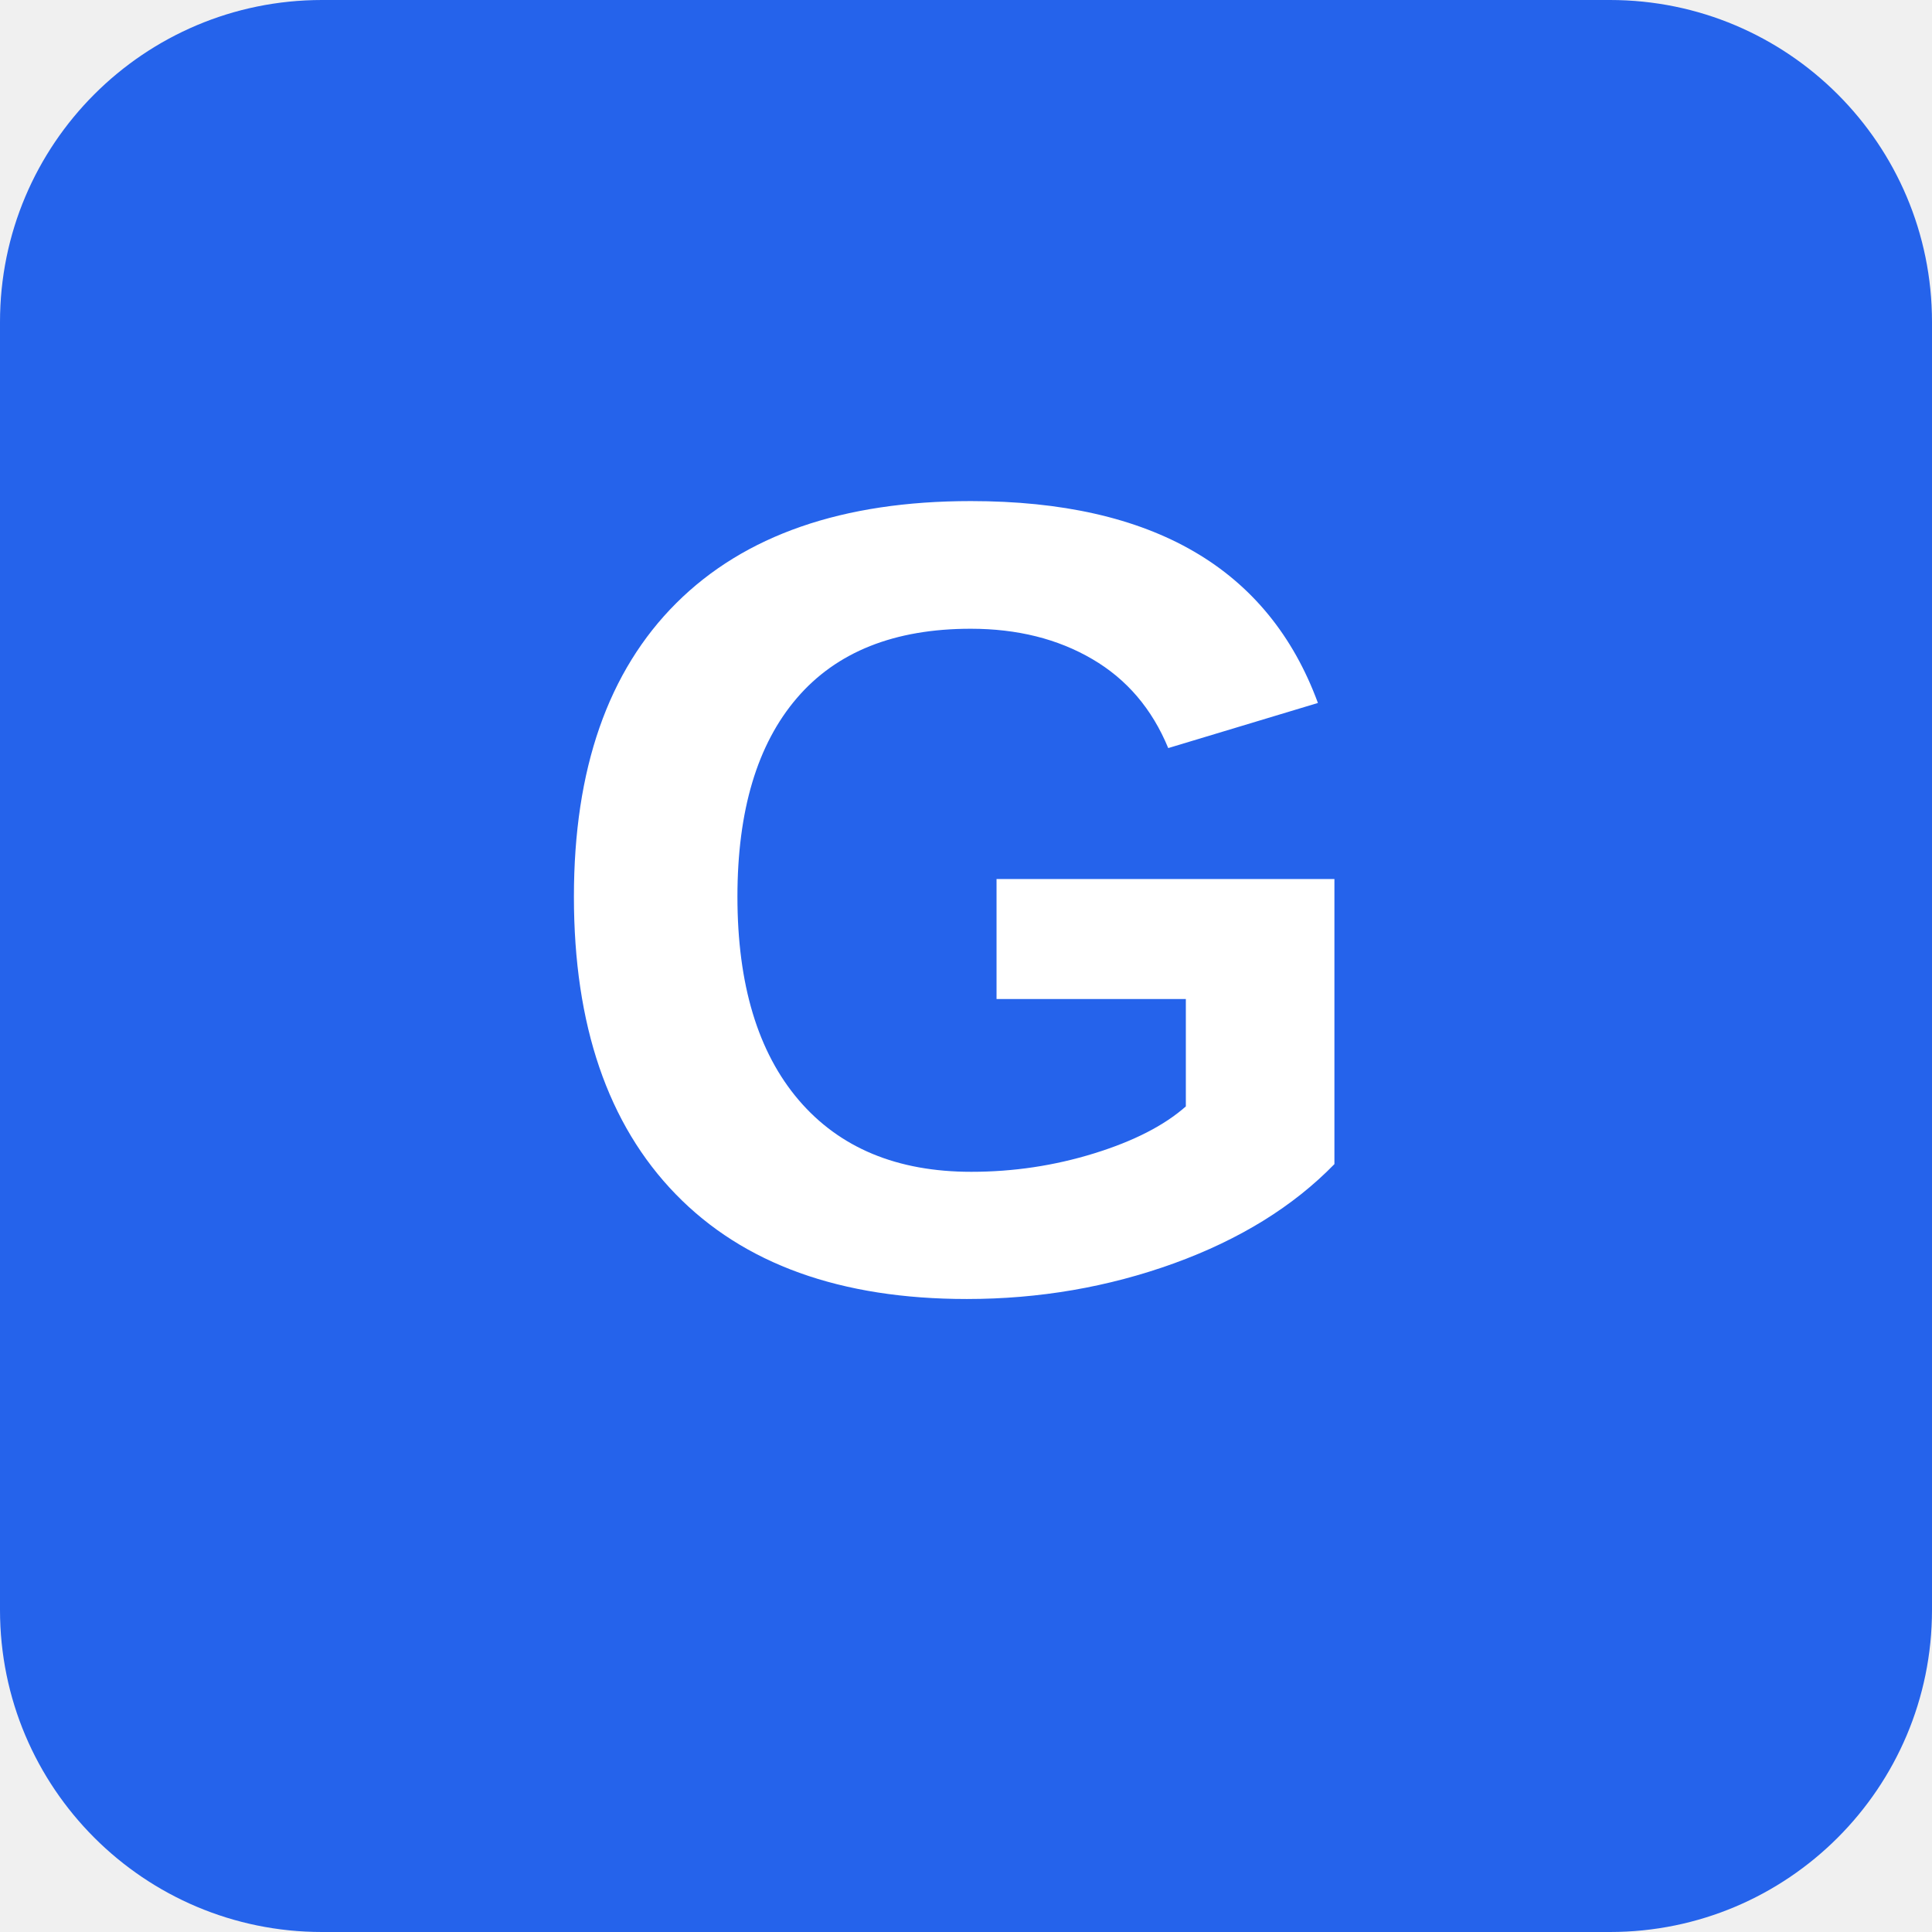
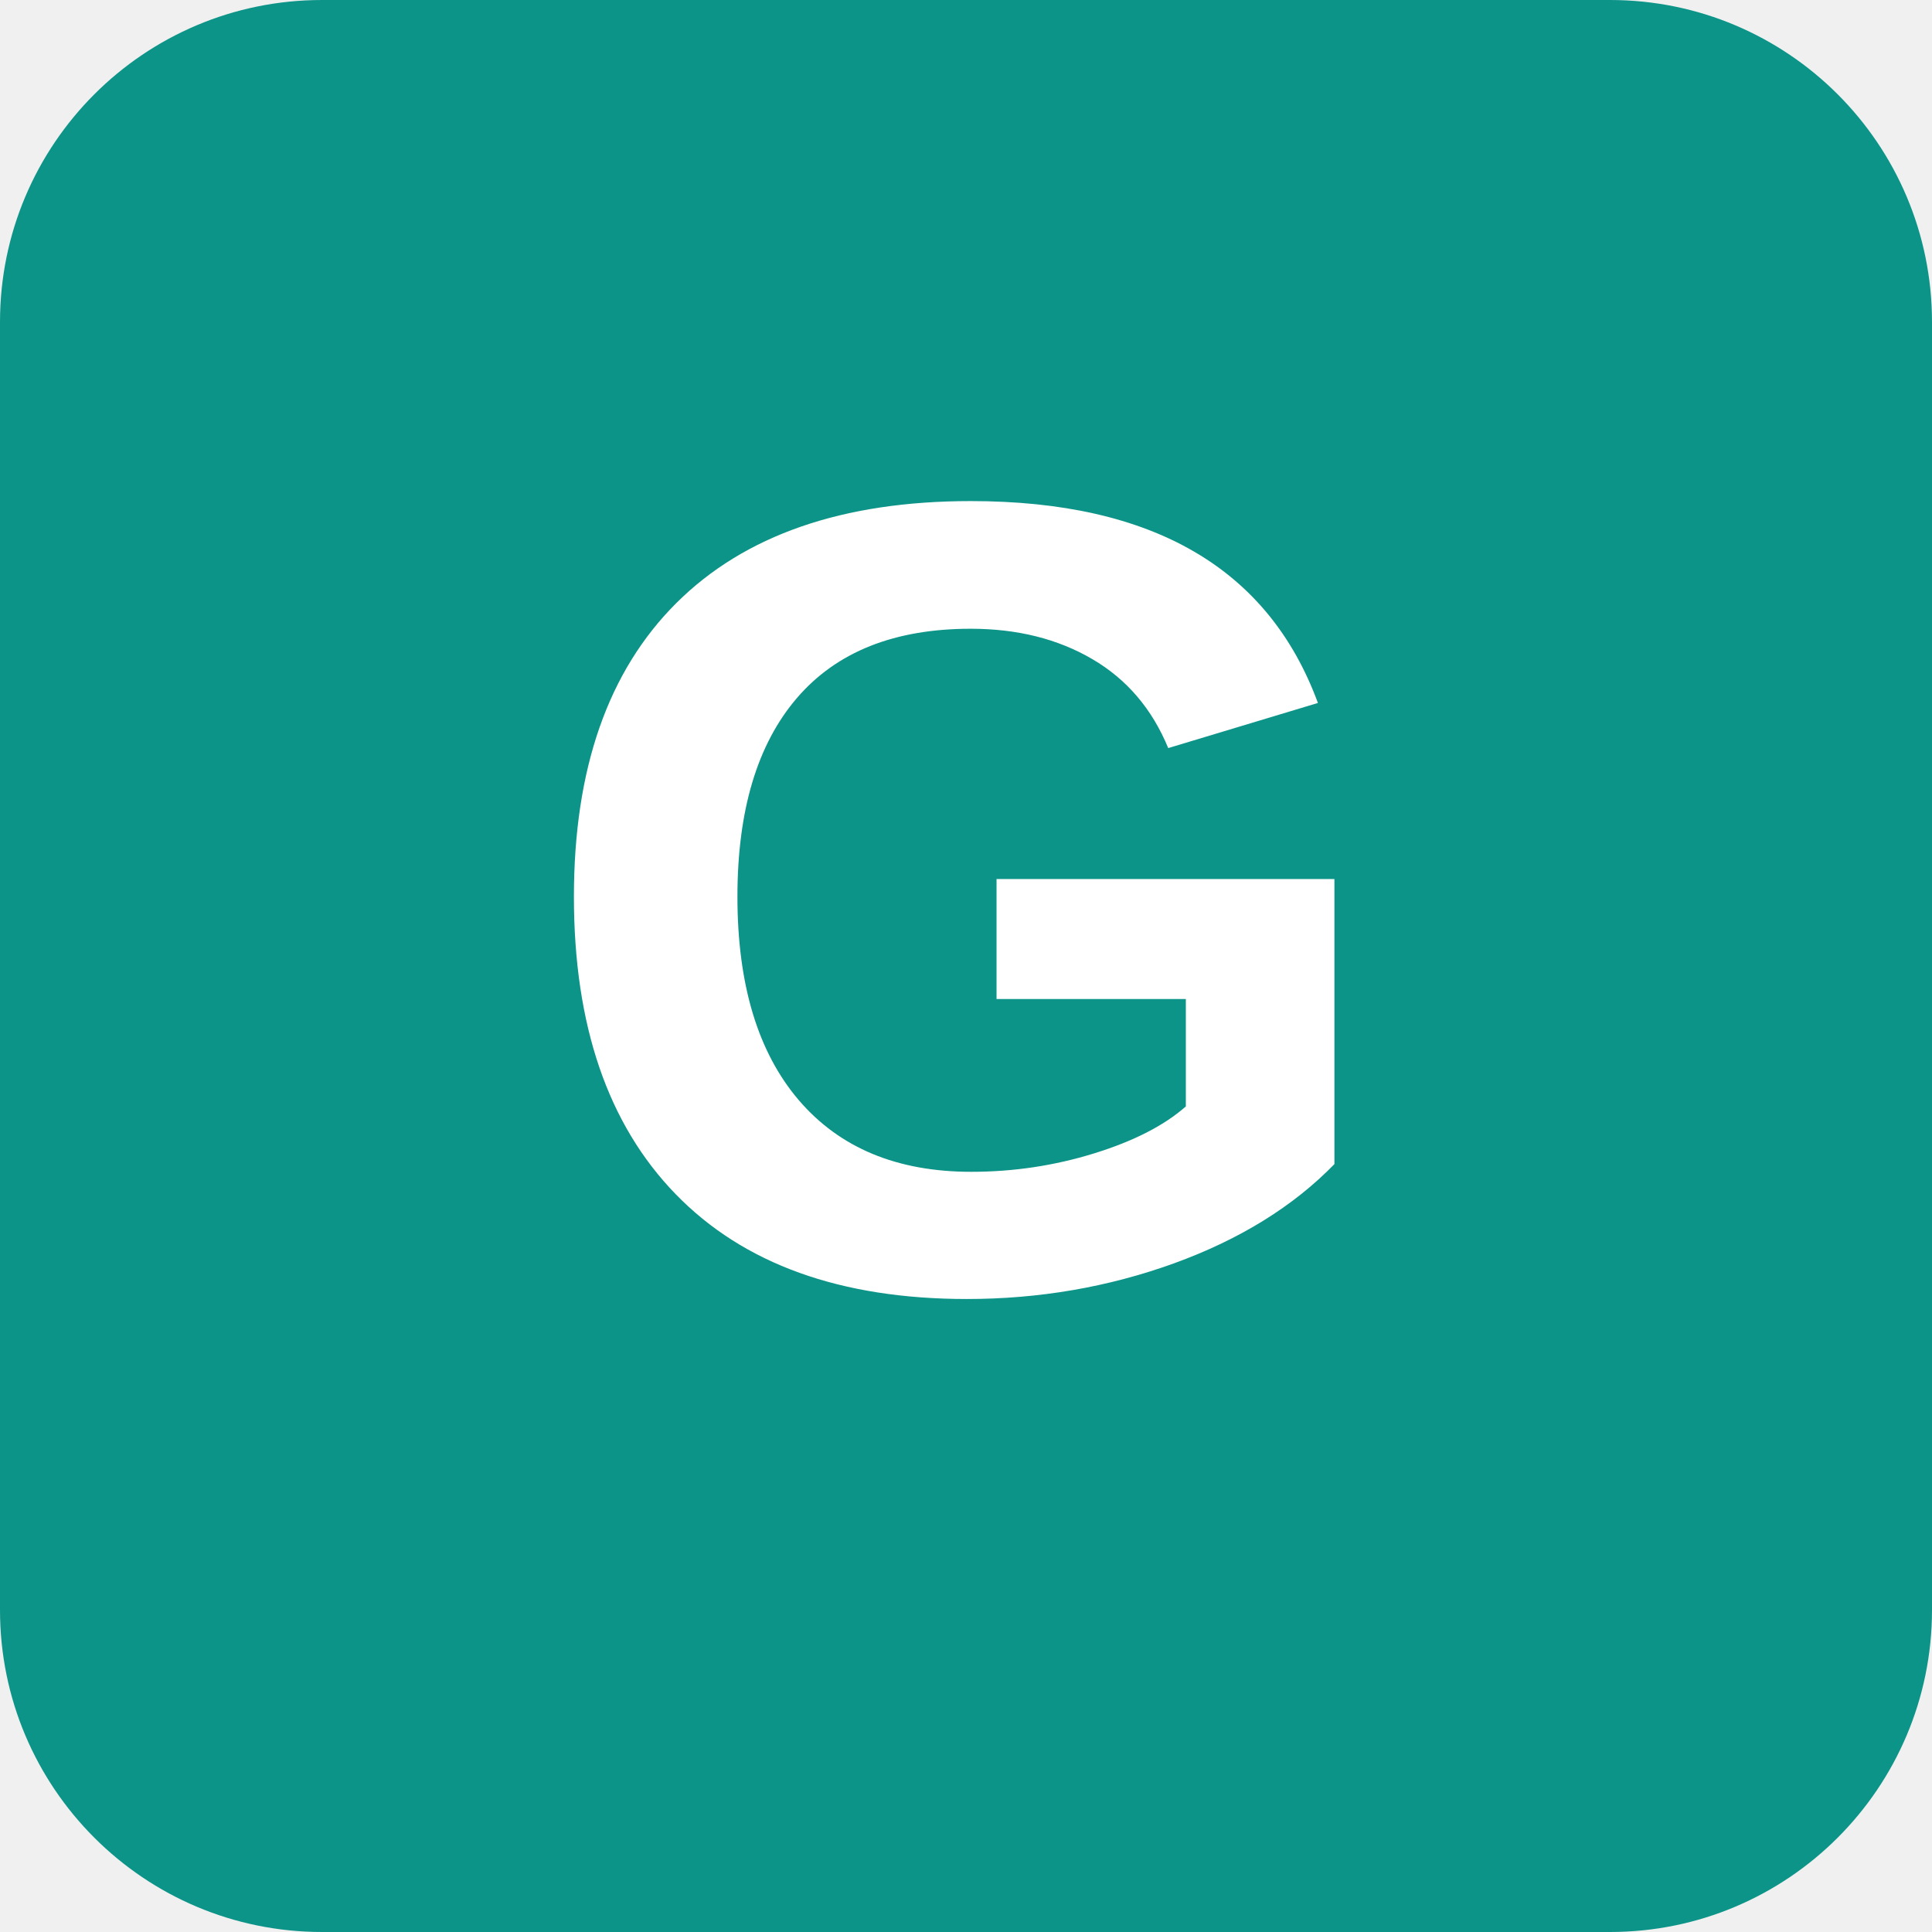
<svg xmlns="http://www.w3.org/2000/svg" width="192" height="192" viewBox="0 0 192 192">
-   <rect width="192" height="192" rx="32" fill="#2563eb" />
+   <rect width="192" height="192" rx="32" fill="#0d9488" />
  <text x="96" y="128" font-family="Arial,sans-serif" font-size="112" font-weight="bold" fill="white" text-anchor="middle">G</text>
</svg>
